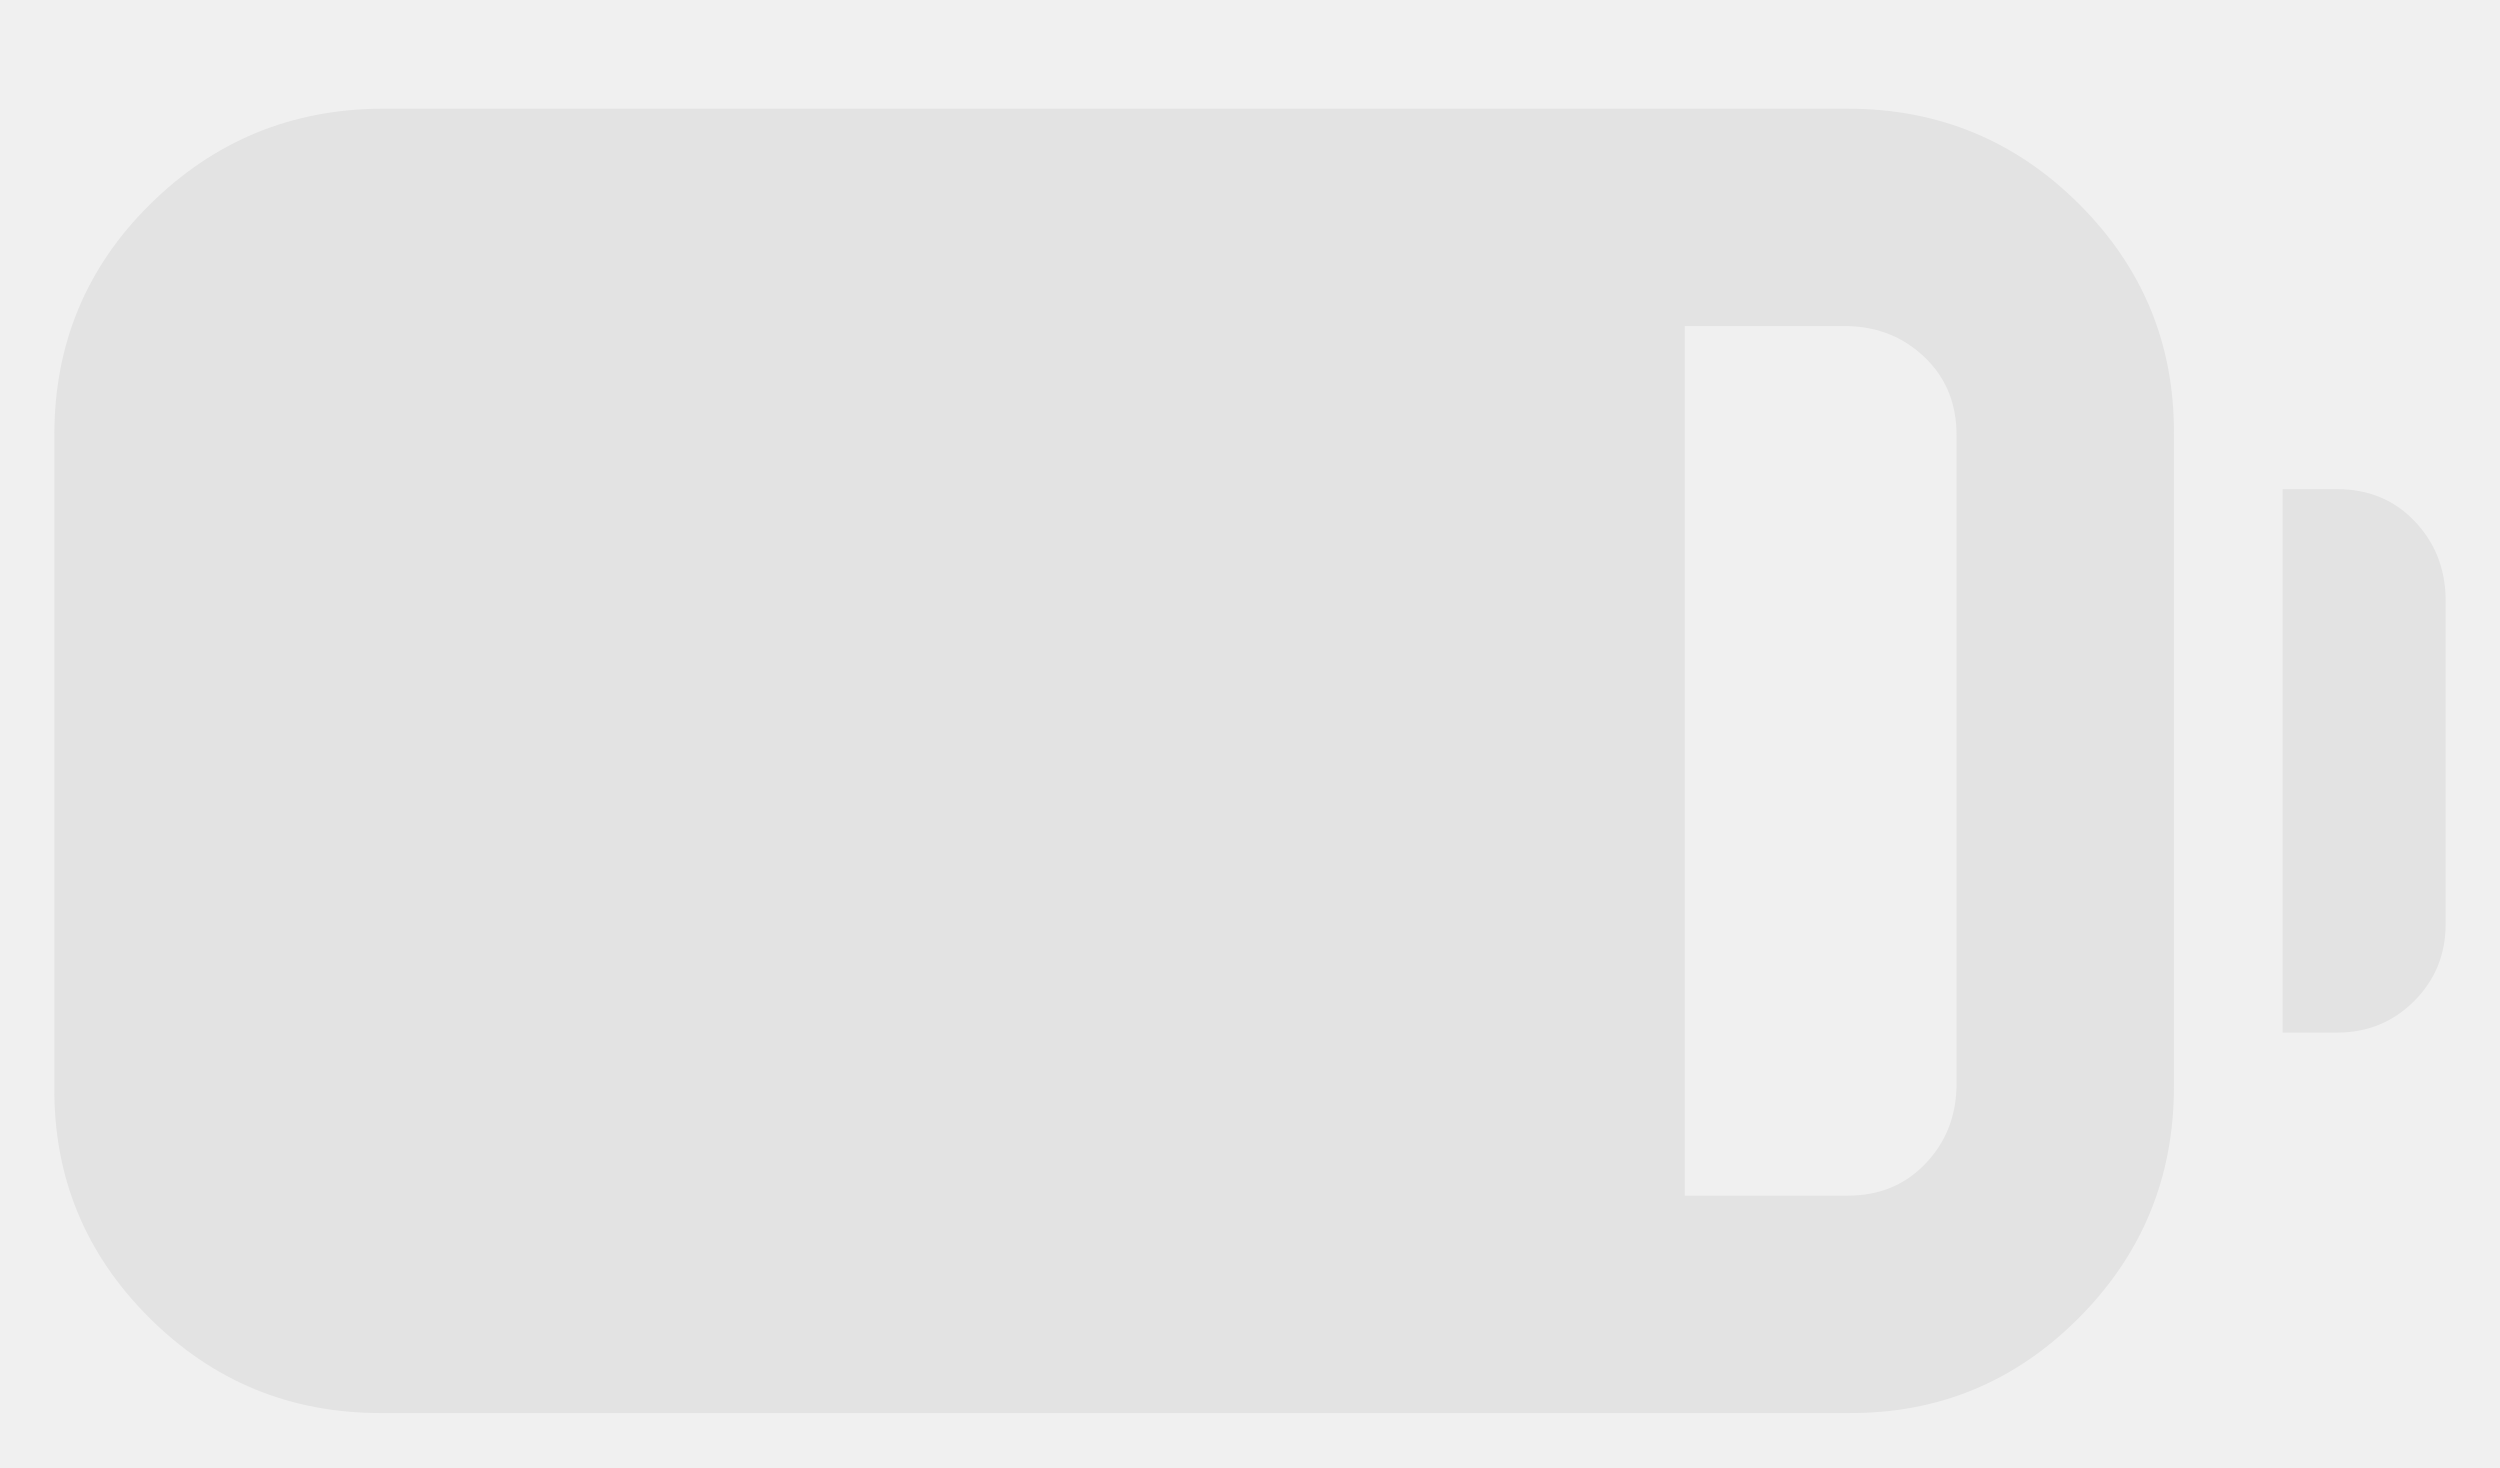
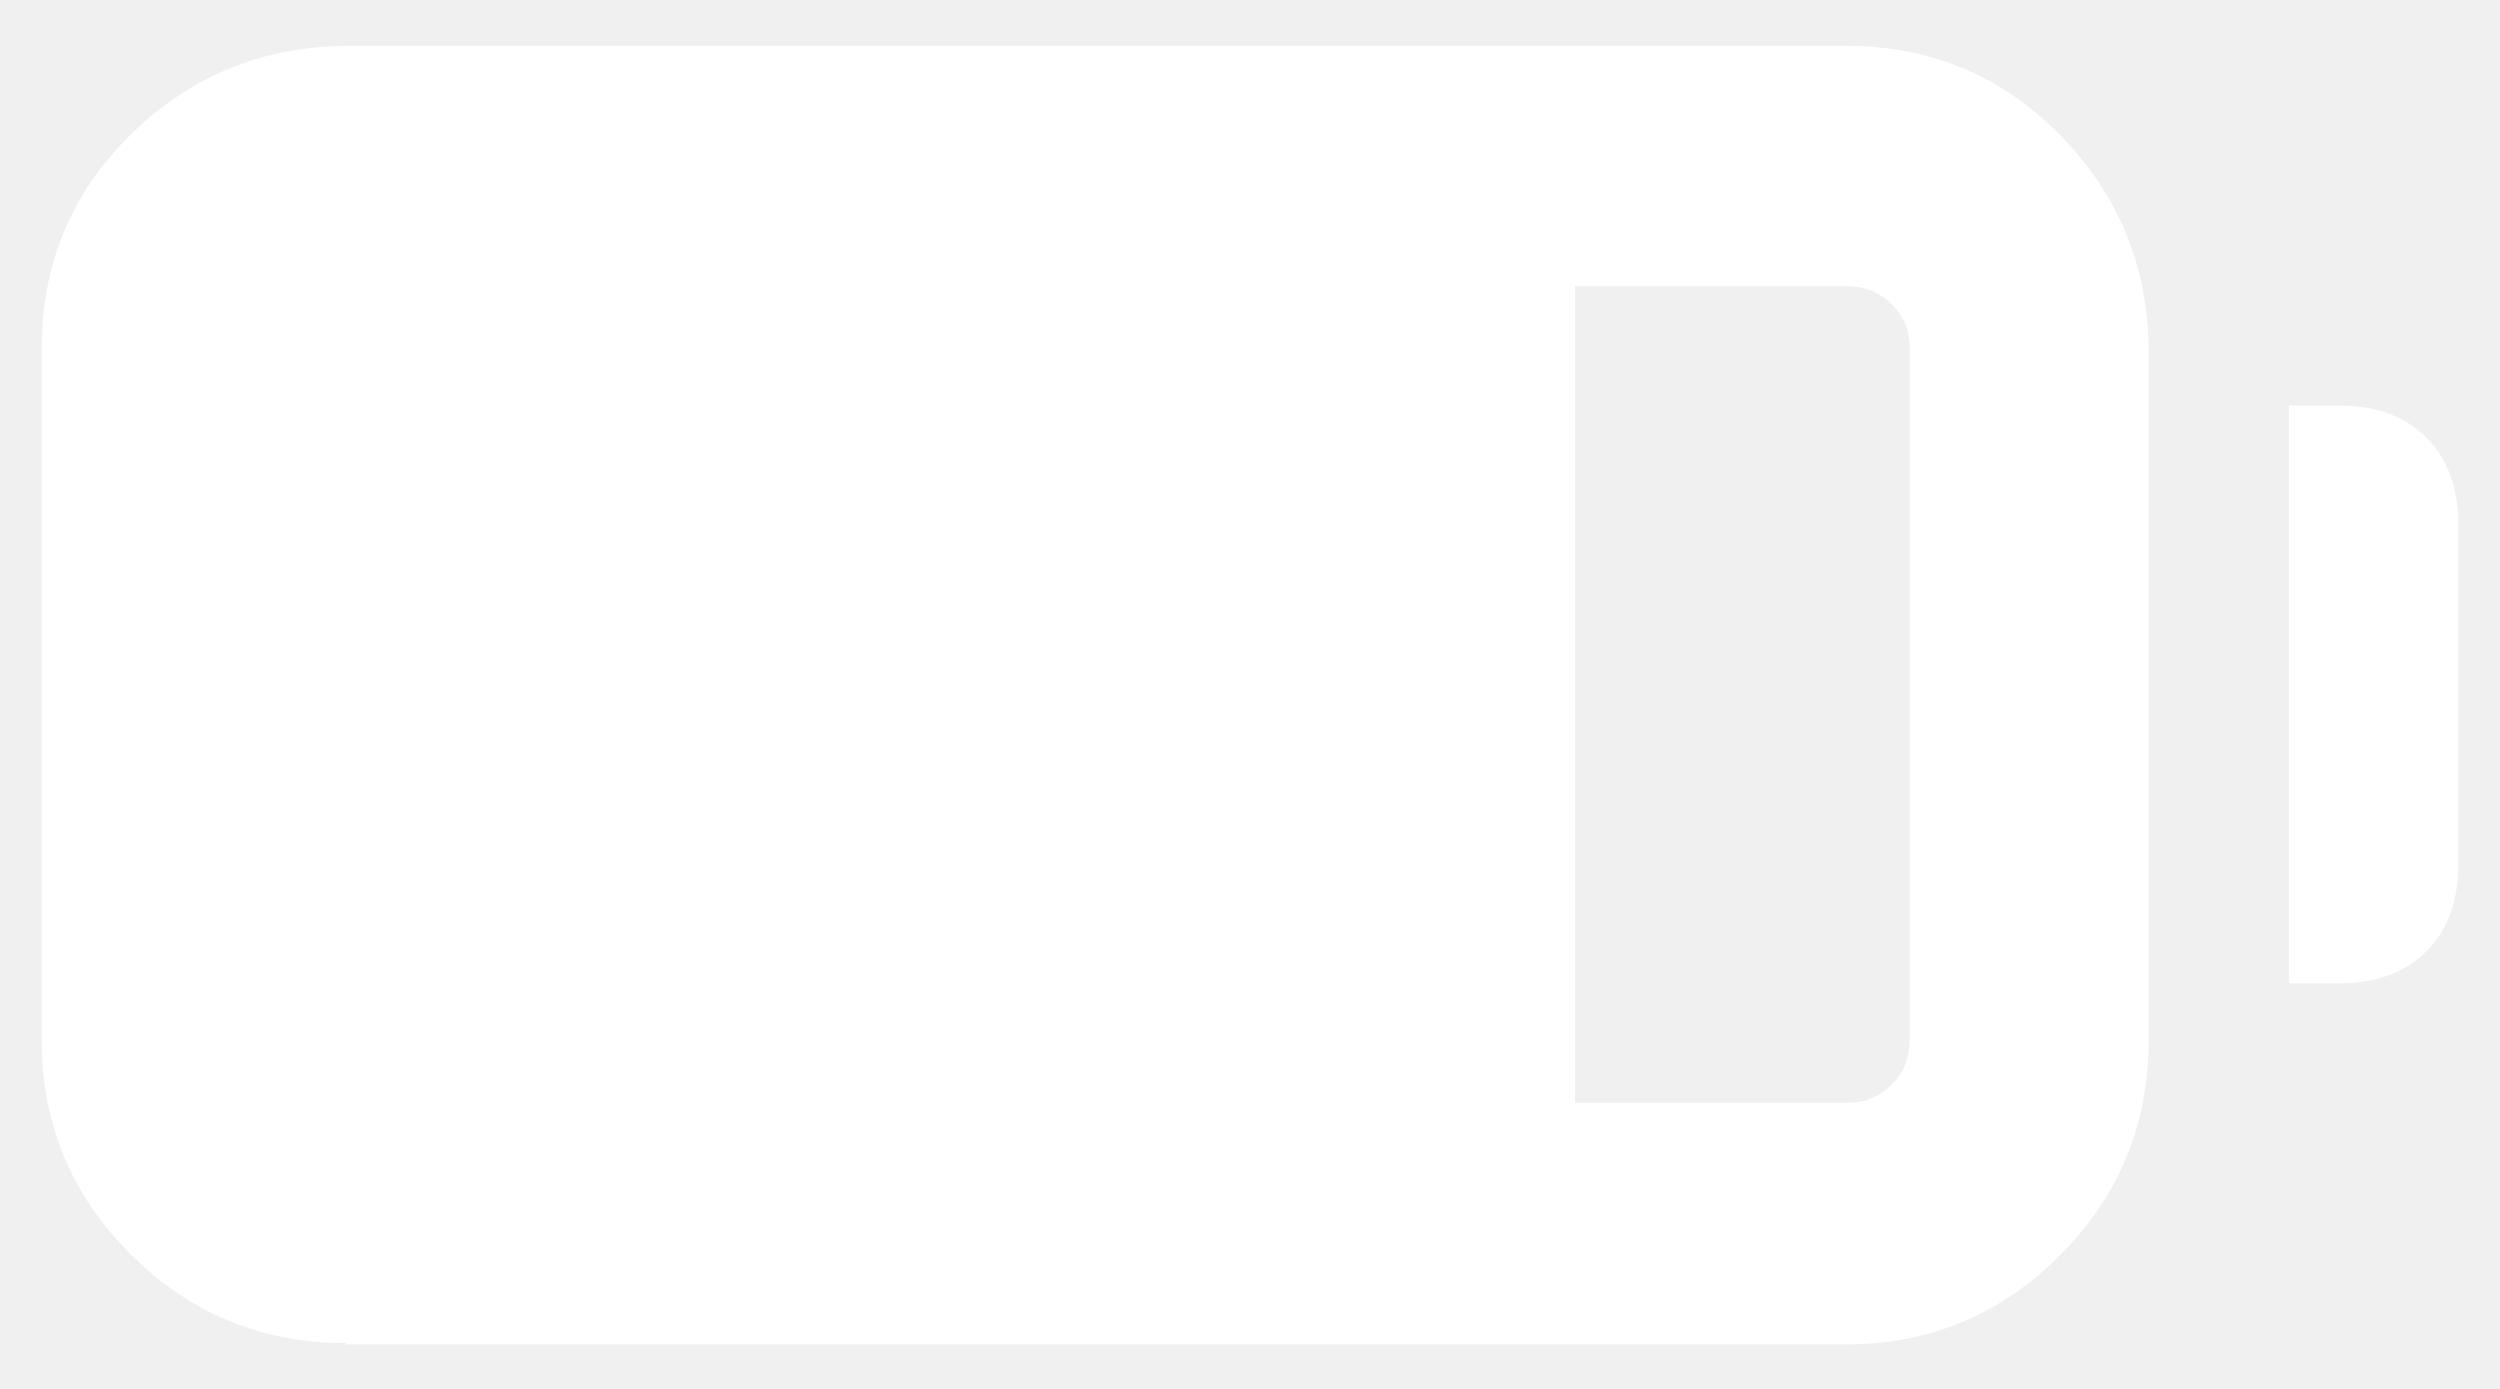
- <svg xmlns="http://www.w3.org/2000/svg" viewBox="0.5 5.0 23.0 13.5" height="13.5" width="23.0" fill="#e3e3e3">
-   <path d="M4,18q-1.25,0-2.13-0.88T1,15V9Q1,7.75 1.88,6.88T4,6H17.5q1.25,0 2.13,0.88T20.5,9v6q0,1.25-0.88,2.13T17.5,18H4Zm12-2h1.5q0.43,0 0.71-0.29T18.5,15V9q0-0.43-0.29-0.71T17.5,8H16v8Zm5.5-1.5v-5H22q0.43,0 0.71,0.29T23,10.5v3q0,0.42-0.29,0.71T22,14.5H21.5Z" />
+ <svg xmlns="http://www.w3.org/2000/svg" viewBox="1.5 5.0 18.0 10.0" width="18.0" height="10.0" fill="#ffffff">
+   <path d="M3.99,14.67q-0.91,0-1.55-0.64T1.8,12.49V7.51q0-0.91 0.64-1.54T3.99,5.33H14.79q0.91,0 1.54,0.64t0.64,1.54v4.98q0,0.91-0.64,1.55t-1.54,0.64H3.99Zm8.86-1.73h1.95q0.19,0 0.32-0.13t0.13-0.33V7.51q0-0.19-0.13-0.32T14.79,7.06H12.84v5.88Zm5.13-0.86V7.92h0.36q0.4,0 0.63,0.23T19.2,8.78v2.44q0,0.4-0.23,0.63t-0.63,0.23H17.97Z" />
</svg>
